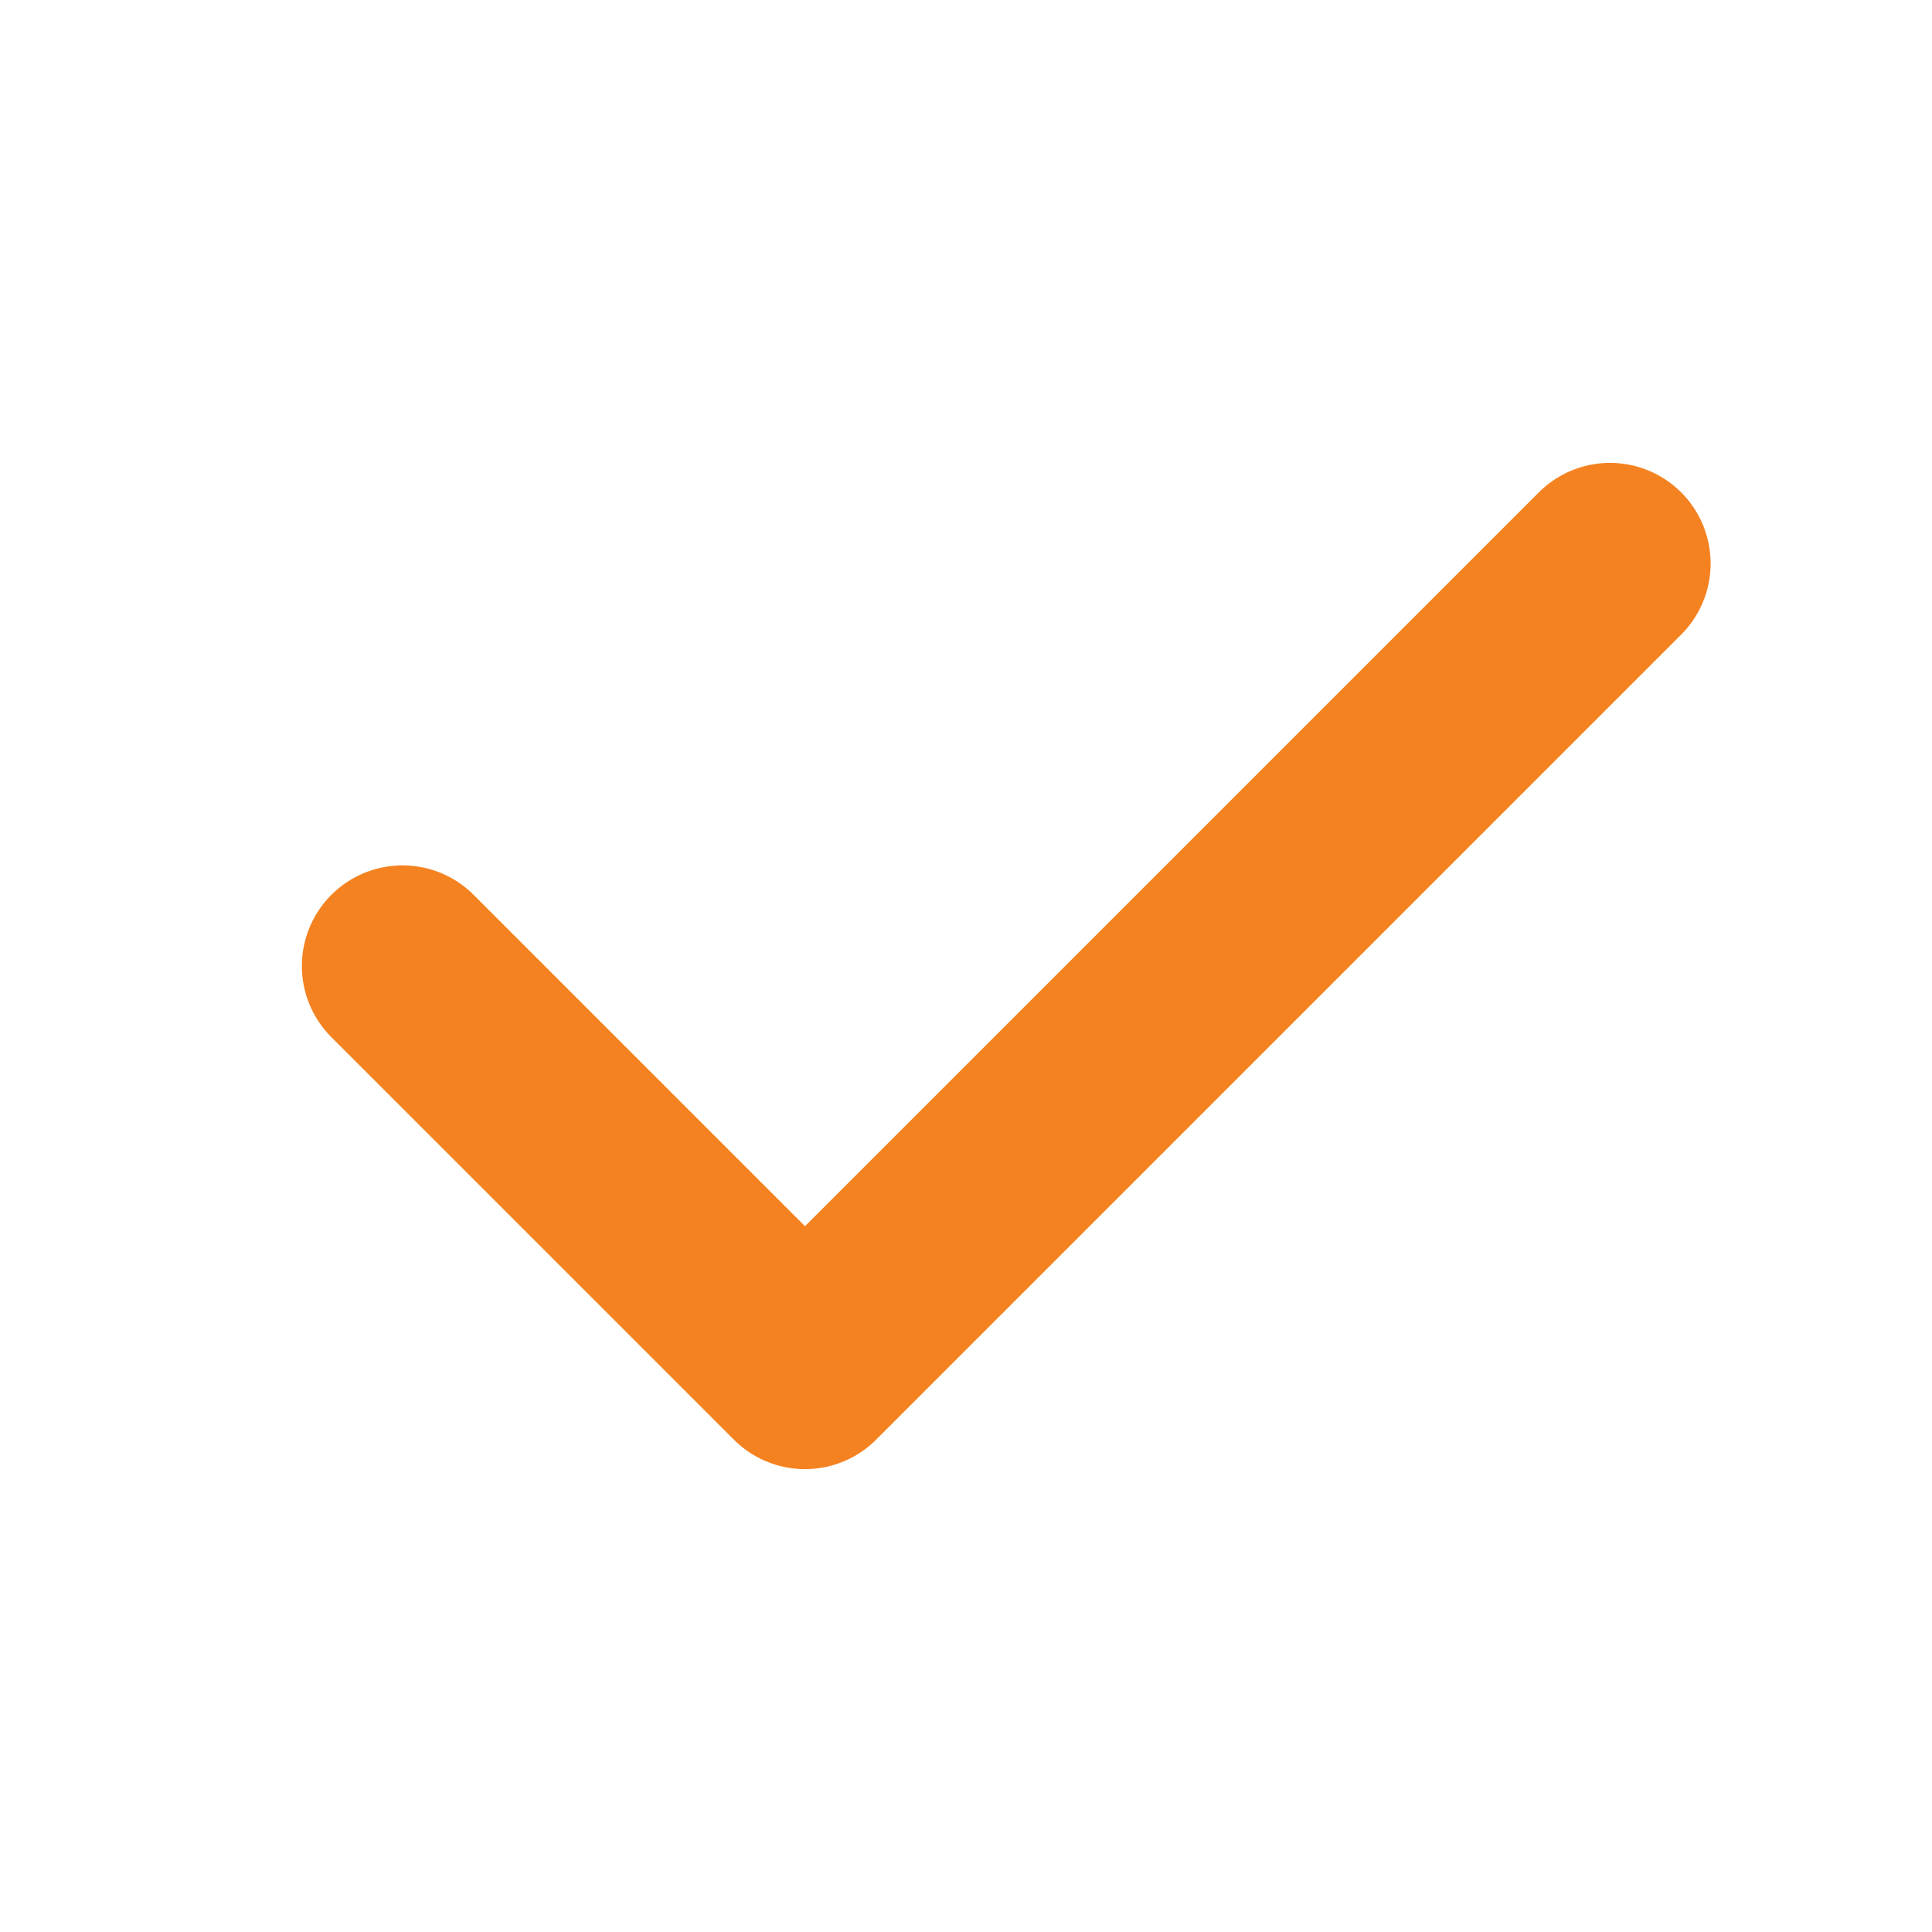
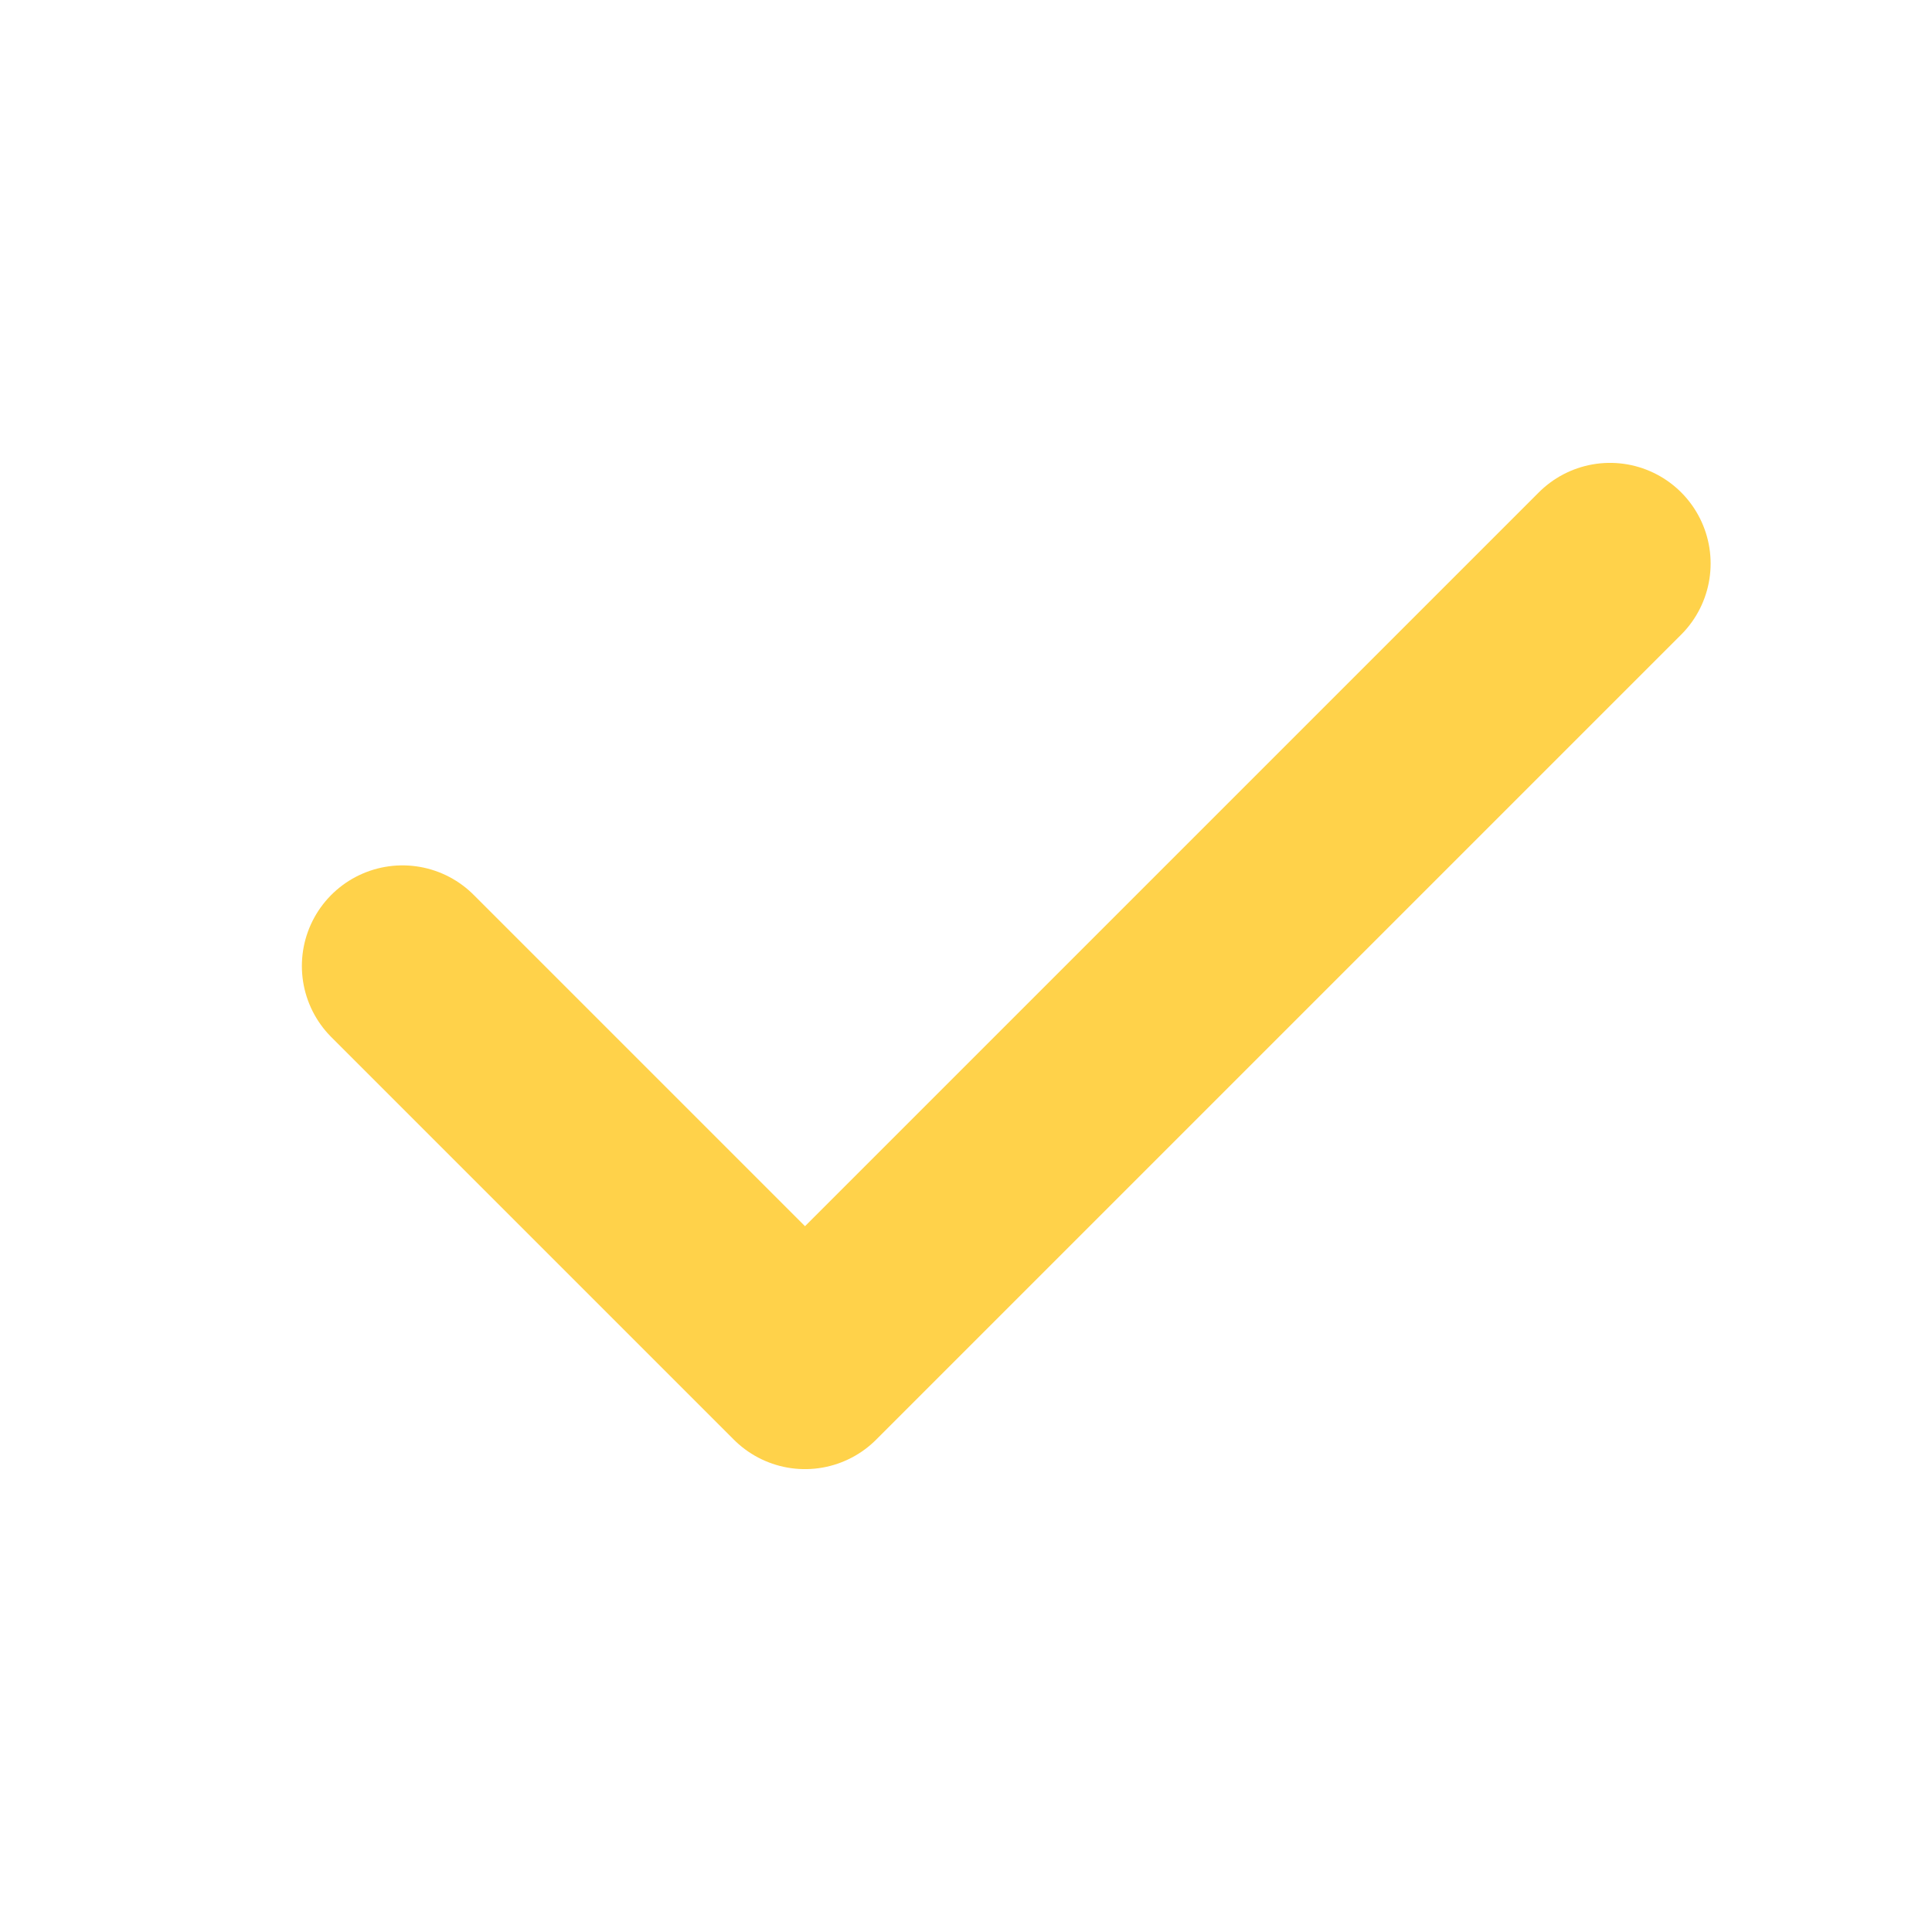
<svg xmlns="http://www.w3.org/2000/svg" width="24" height="24" viewBox="0 0 24 24" fill="none">
-   <path d="M20 7L10 17L5 12" stroke="#F58220" stroke-width="2.5" stroke-linecap="round" stroke-linejoin="round" />
+   <path d="M20 7L10 17L5 12" stroke="#ffd24a" stroke-width="2.5" stroke-linecap="round" stroke-linejoin="round" />
</svg>
